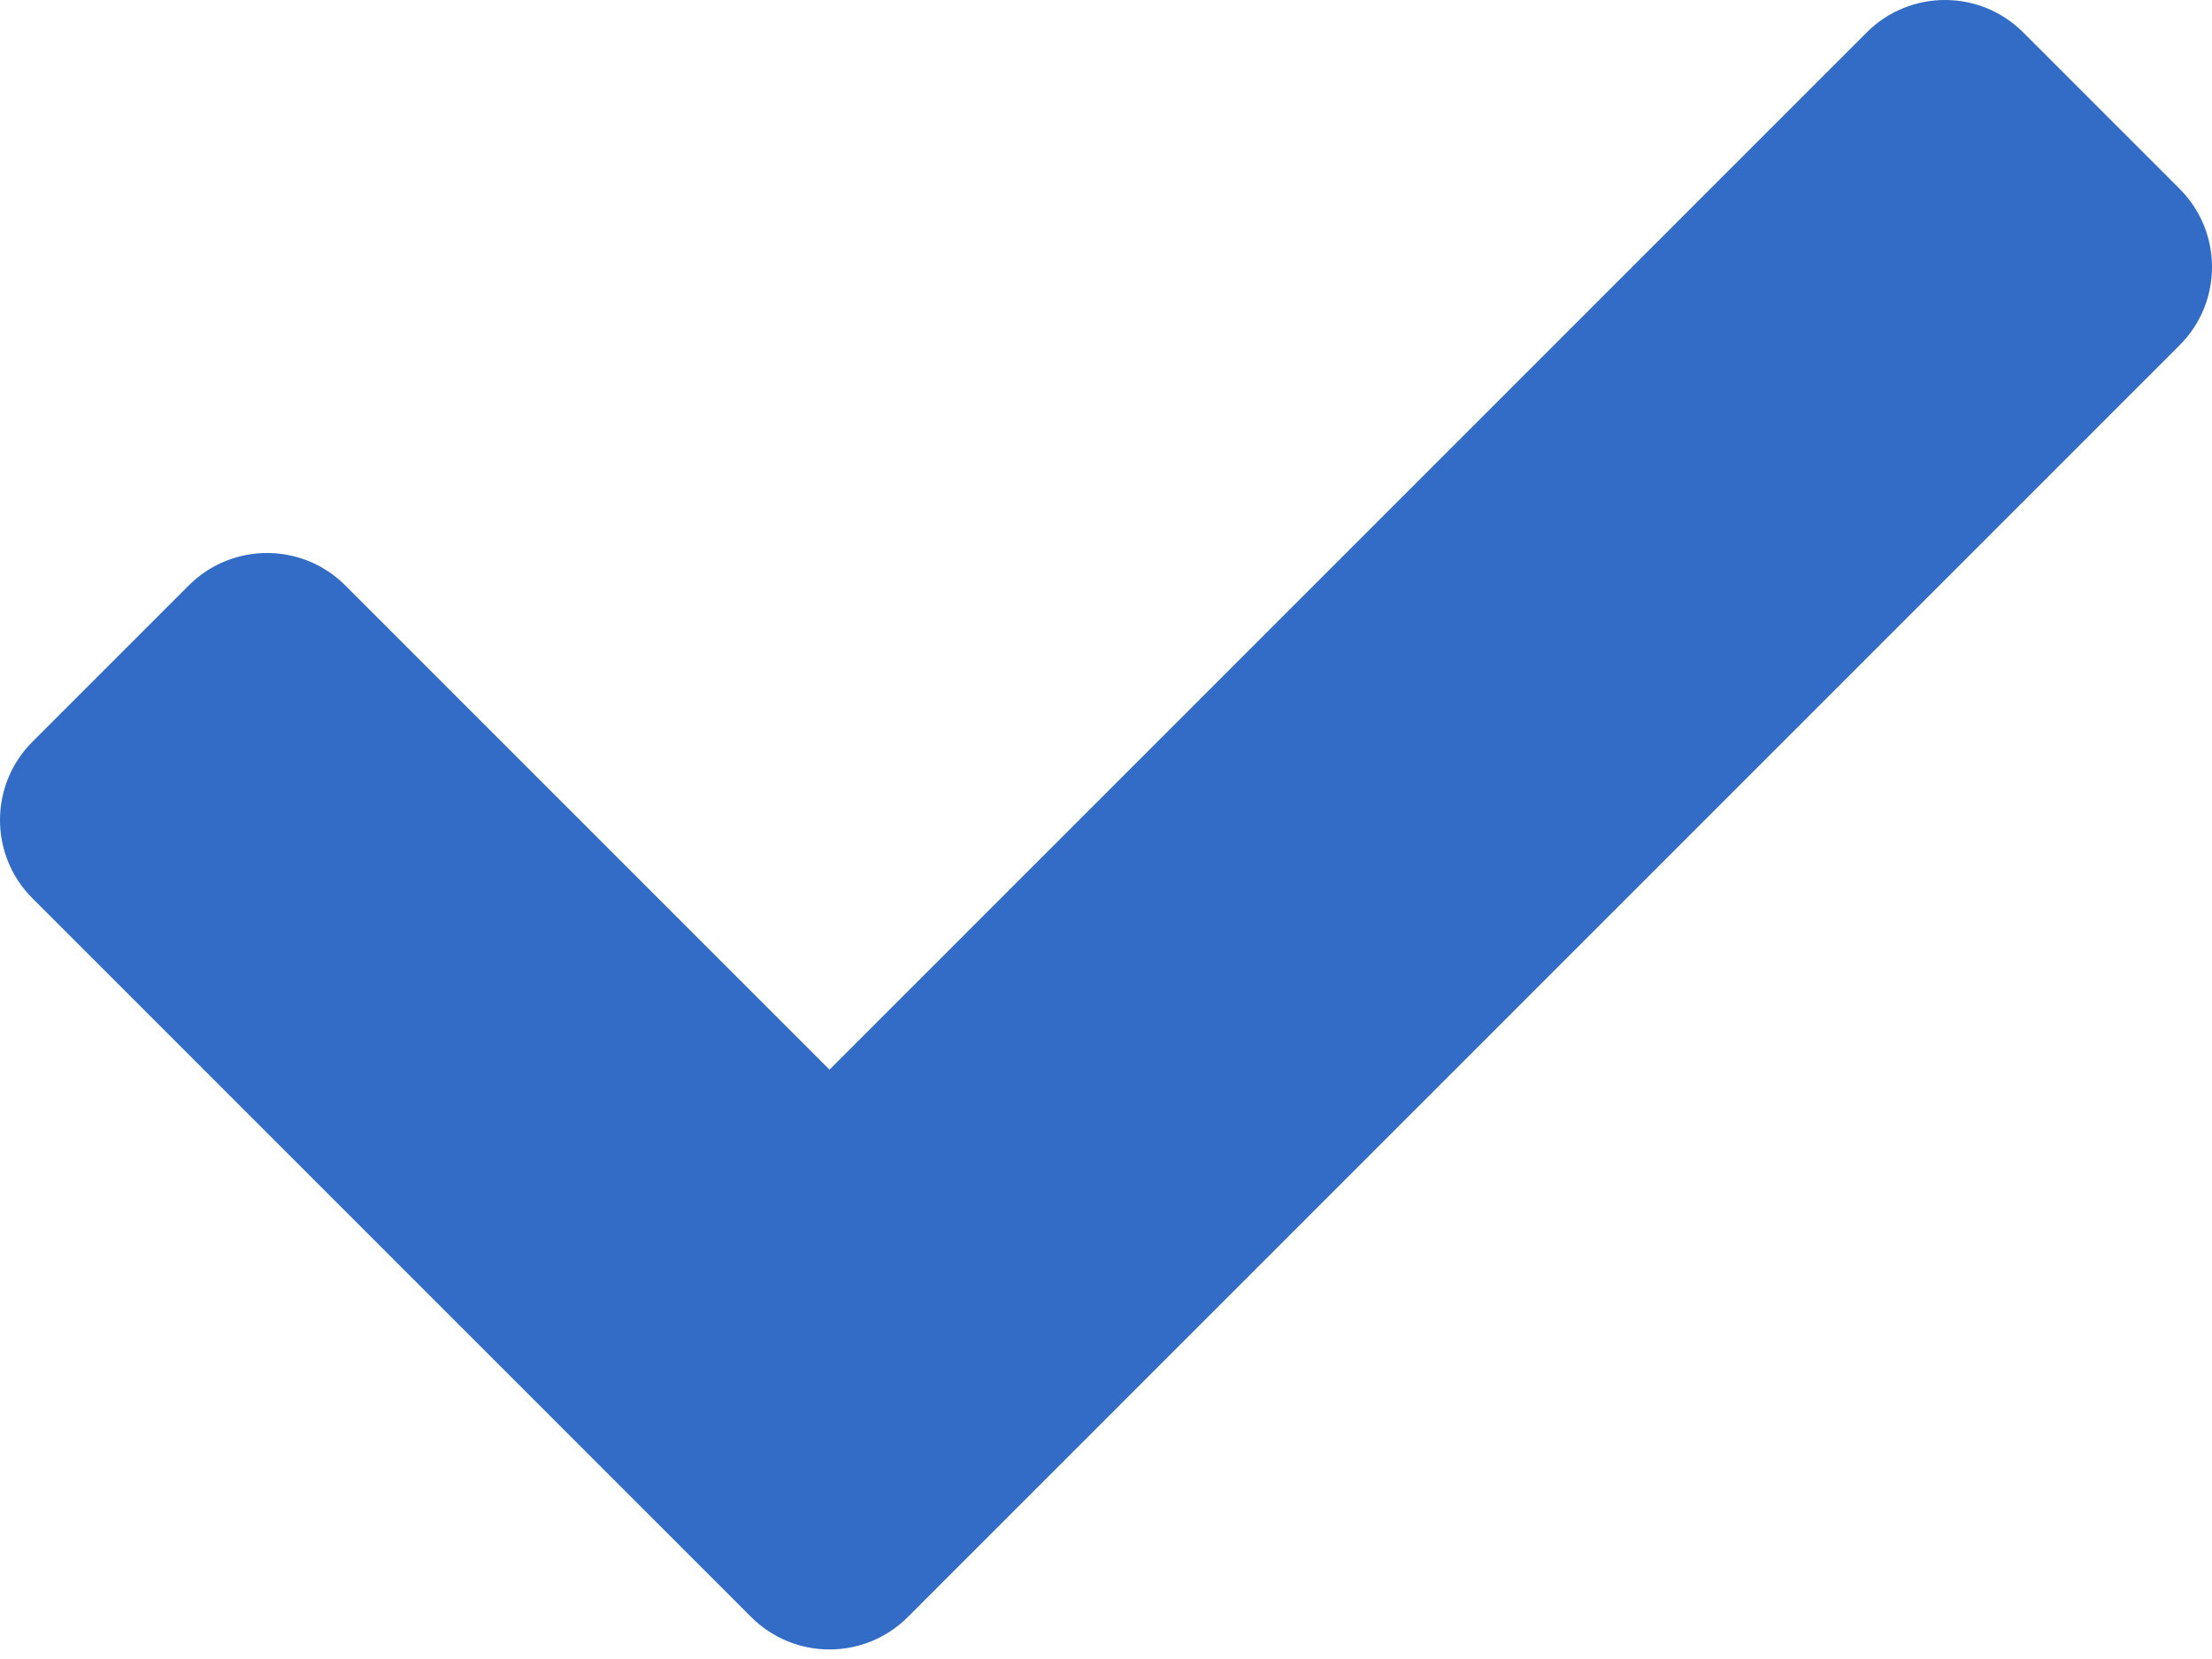
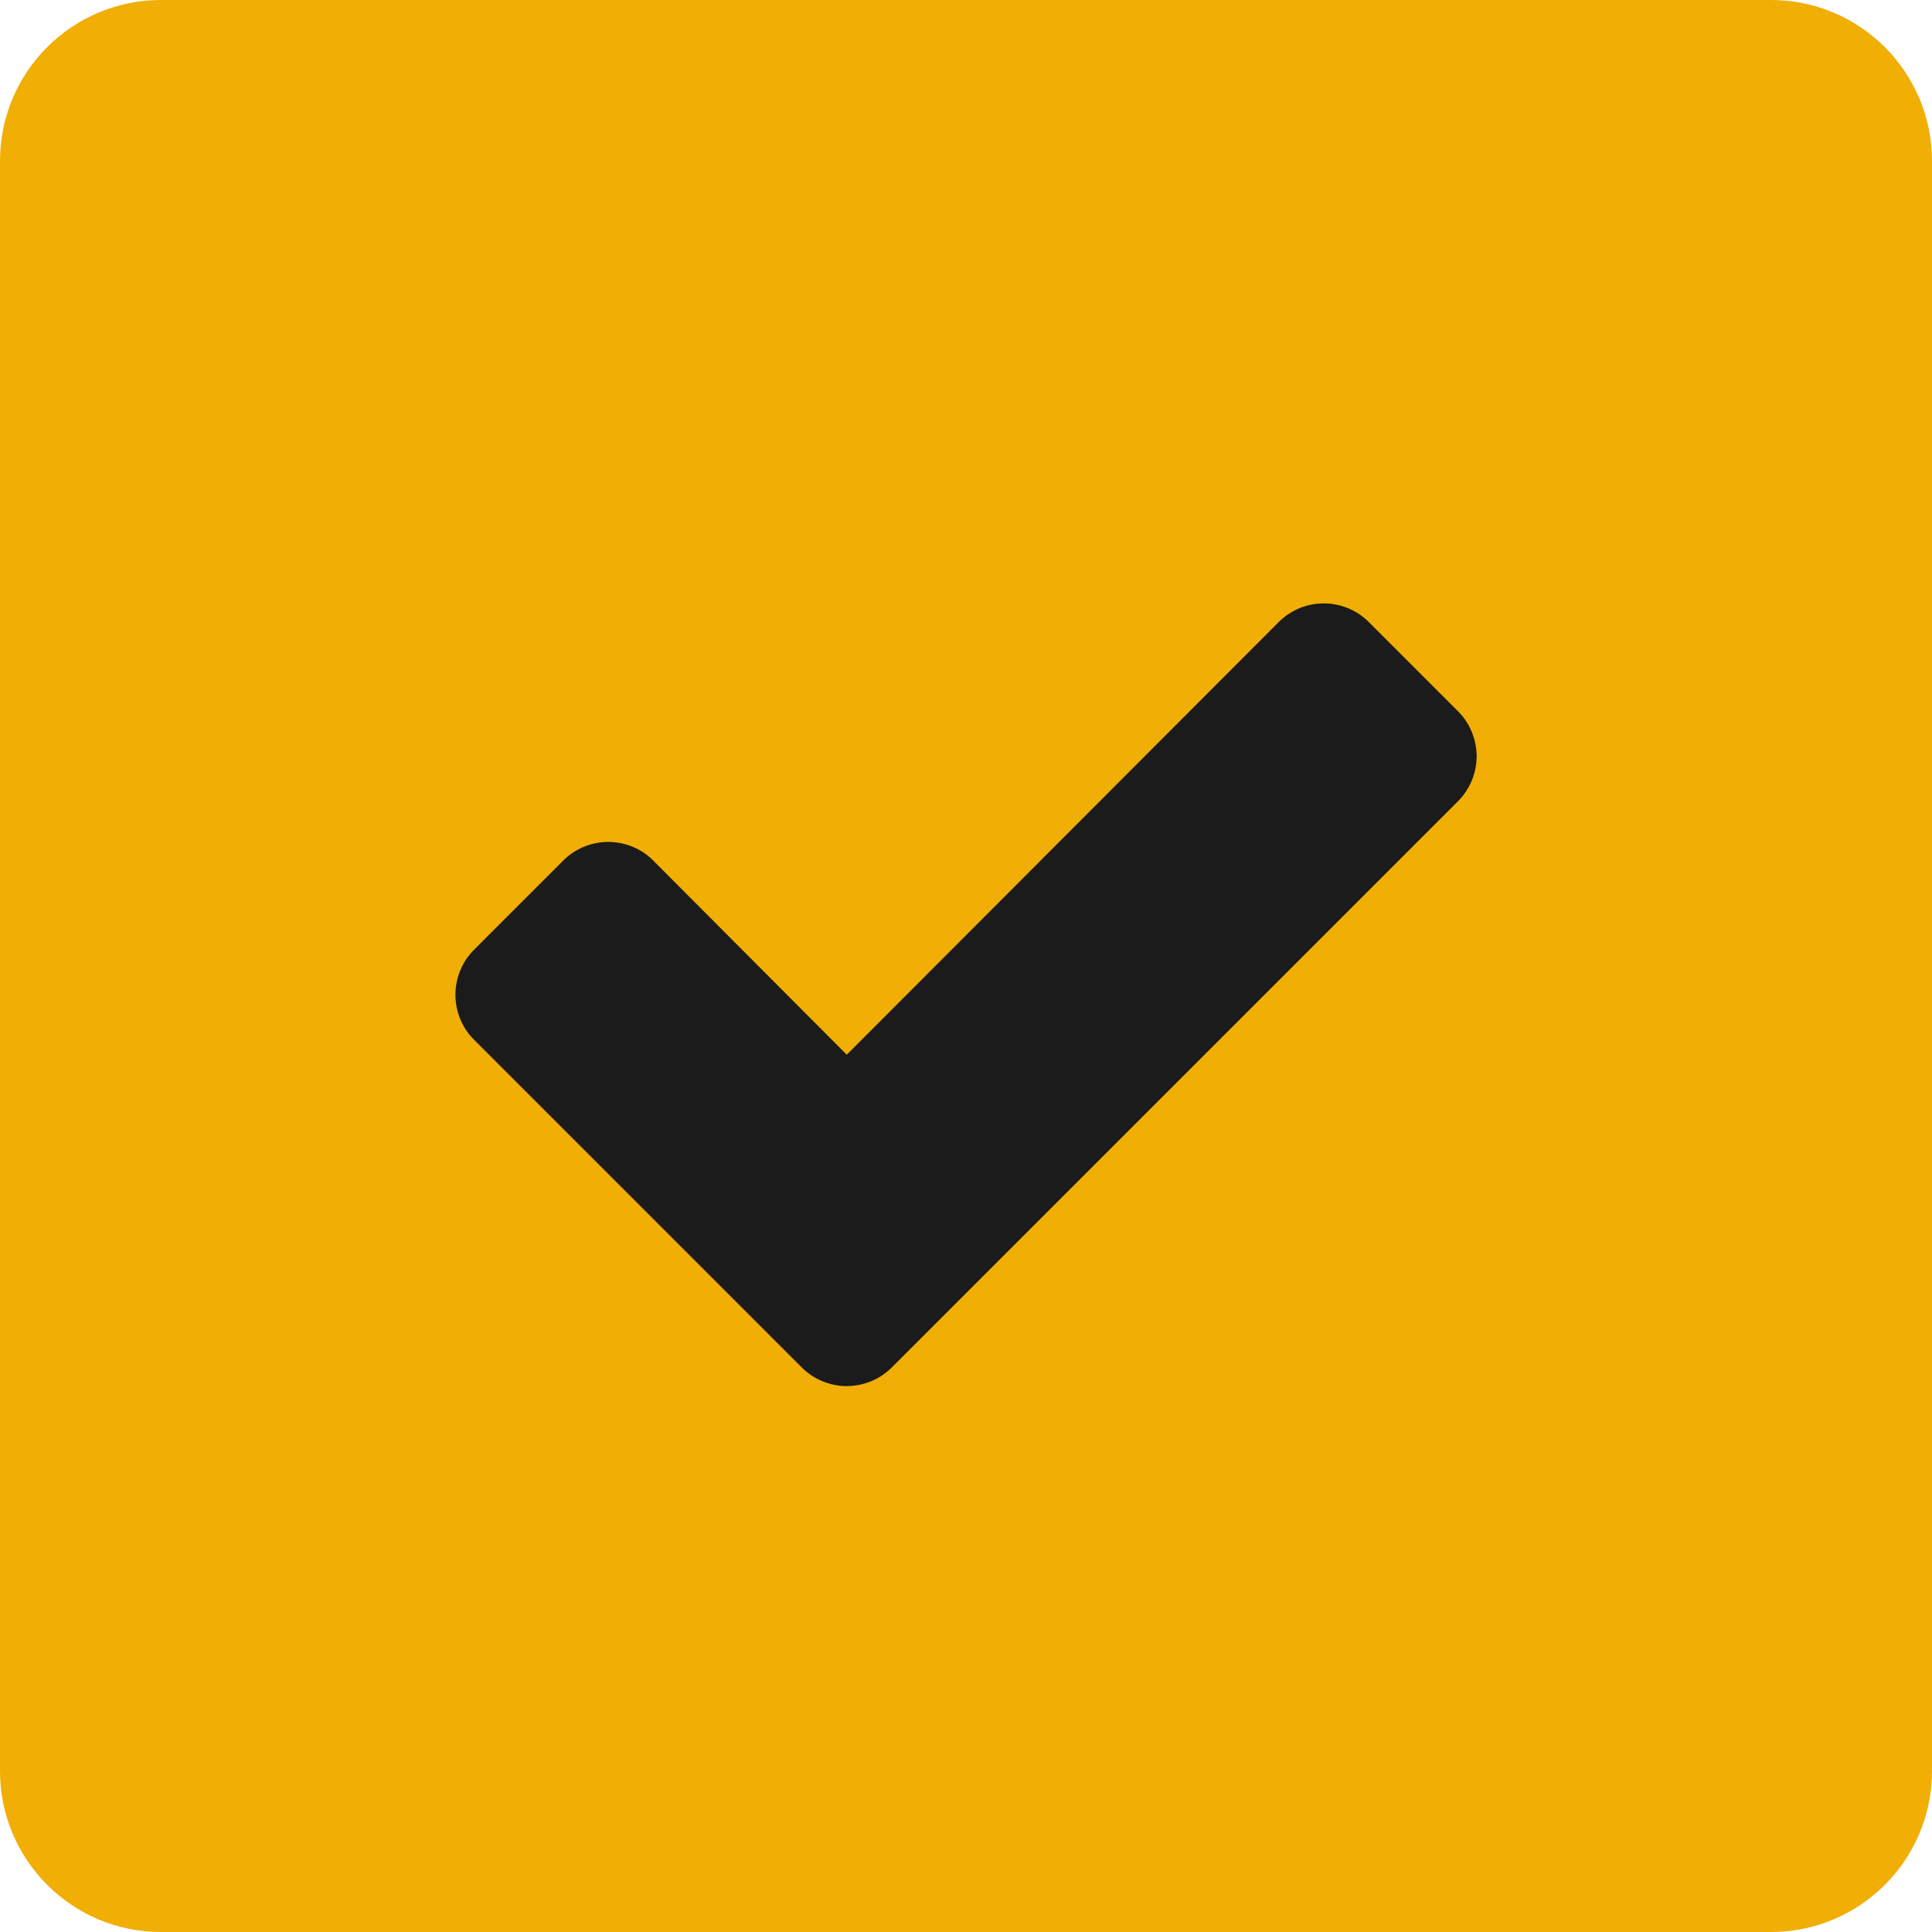
- <svg xmlns="http://www.w3.org/2000/svg" width="16" height="12" viewBox="0 0 16 12" fill="none">
-   <path d="M5.434 11.697L0.234 6.497C-0.078 6.185 -0.078 5.678 0.234 5.366L1.366 4.234C1.678 3.922 2.185 3.922 2.497 4.234L6 7.737L13.503 0.234C13.815 -0.078 14.322 -0.078 14.634 0.234L15.766 1.366C16.078 1.678 16.078 2.185 15.766 2.497L6.566 11.697C6.253 12.009 5.747 12.009 5.434 11.697V11.697Z" fill="#326CC7" />
+ <svg xmlns="http://www.w3.org/2000/svg" width="36" height="36" viewBox="0 0 36 36" fill="none">
+   <rect width="36" height="36" rx="3" fill="#F1AE04" />
+   <path d="M27.515 14.091C27.515 13.785 27.392 13.478 27.171 13.257L25.501 11.587C25.28 11.366 24.973 11.243 24.666 11.243C24.359 11.243 24.052 11.366 23.831 11.587L15.778 19.653L12.168 16.031C11.948 15.81 11.641 15.688 11.334 15.688C11.027 15.688 10.72 15.81 10.499 16.031L8.829 17.701C8.608 17.922 8.486 18.229 8.486 18.536C8.486 18.843 8.608 19.15 8.829 19.37L14.943 25.484C15.164 25.705 15.471 25.828 15.778 25.828C16.085 25.828 16.392 25.705 16.613 25.484L27.171 14.926C27.392 14.705 27.515 14.398 27.515 14.091Z" fill="#1B1B1B" />
</svg>
